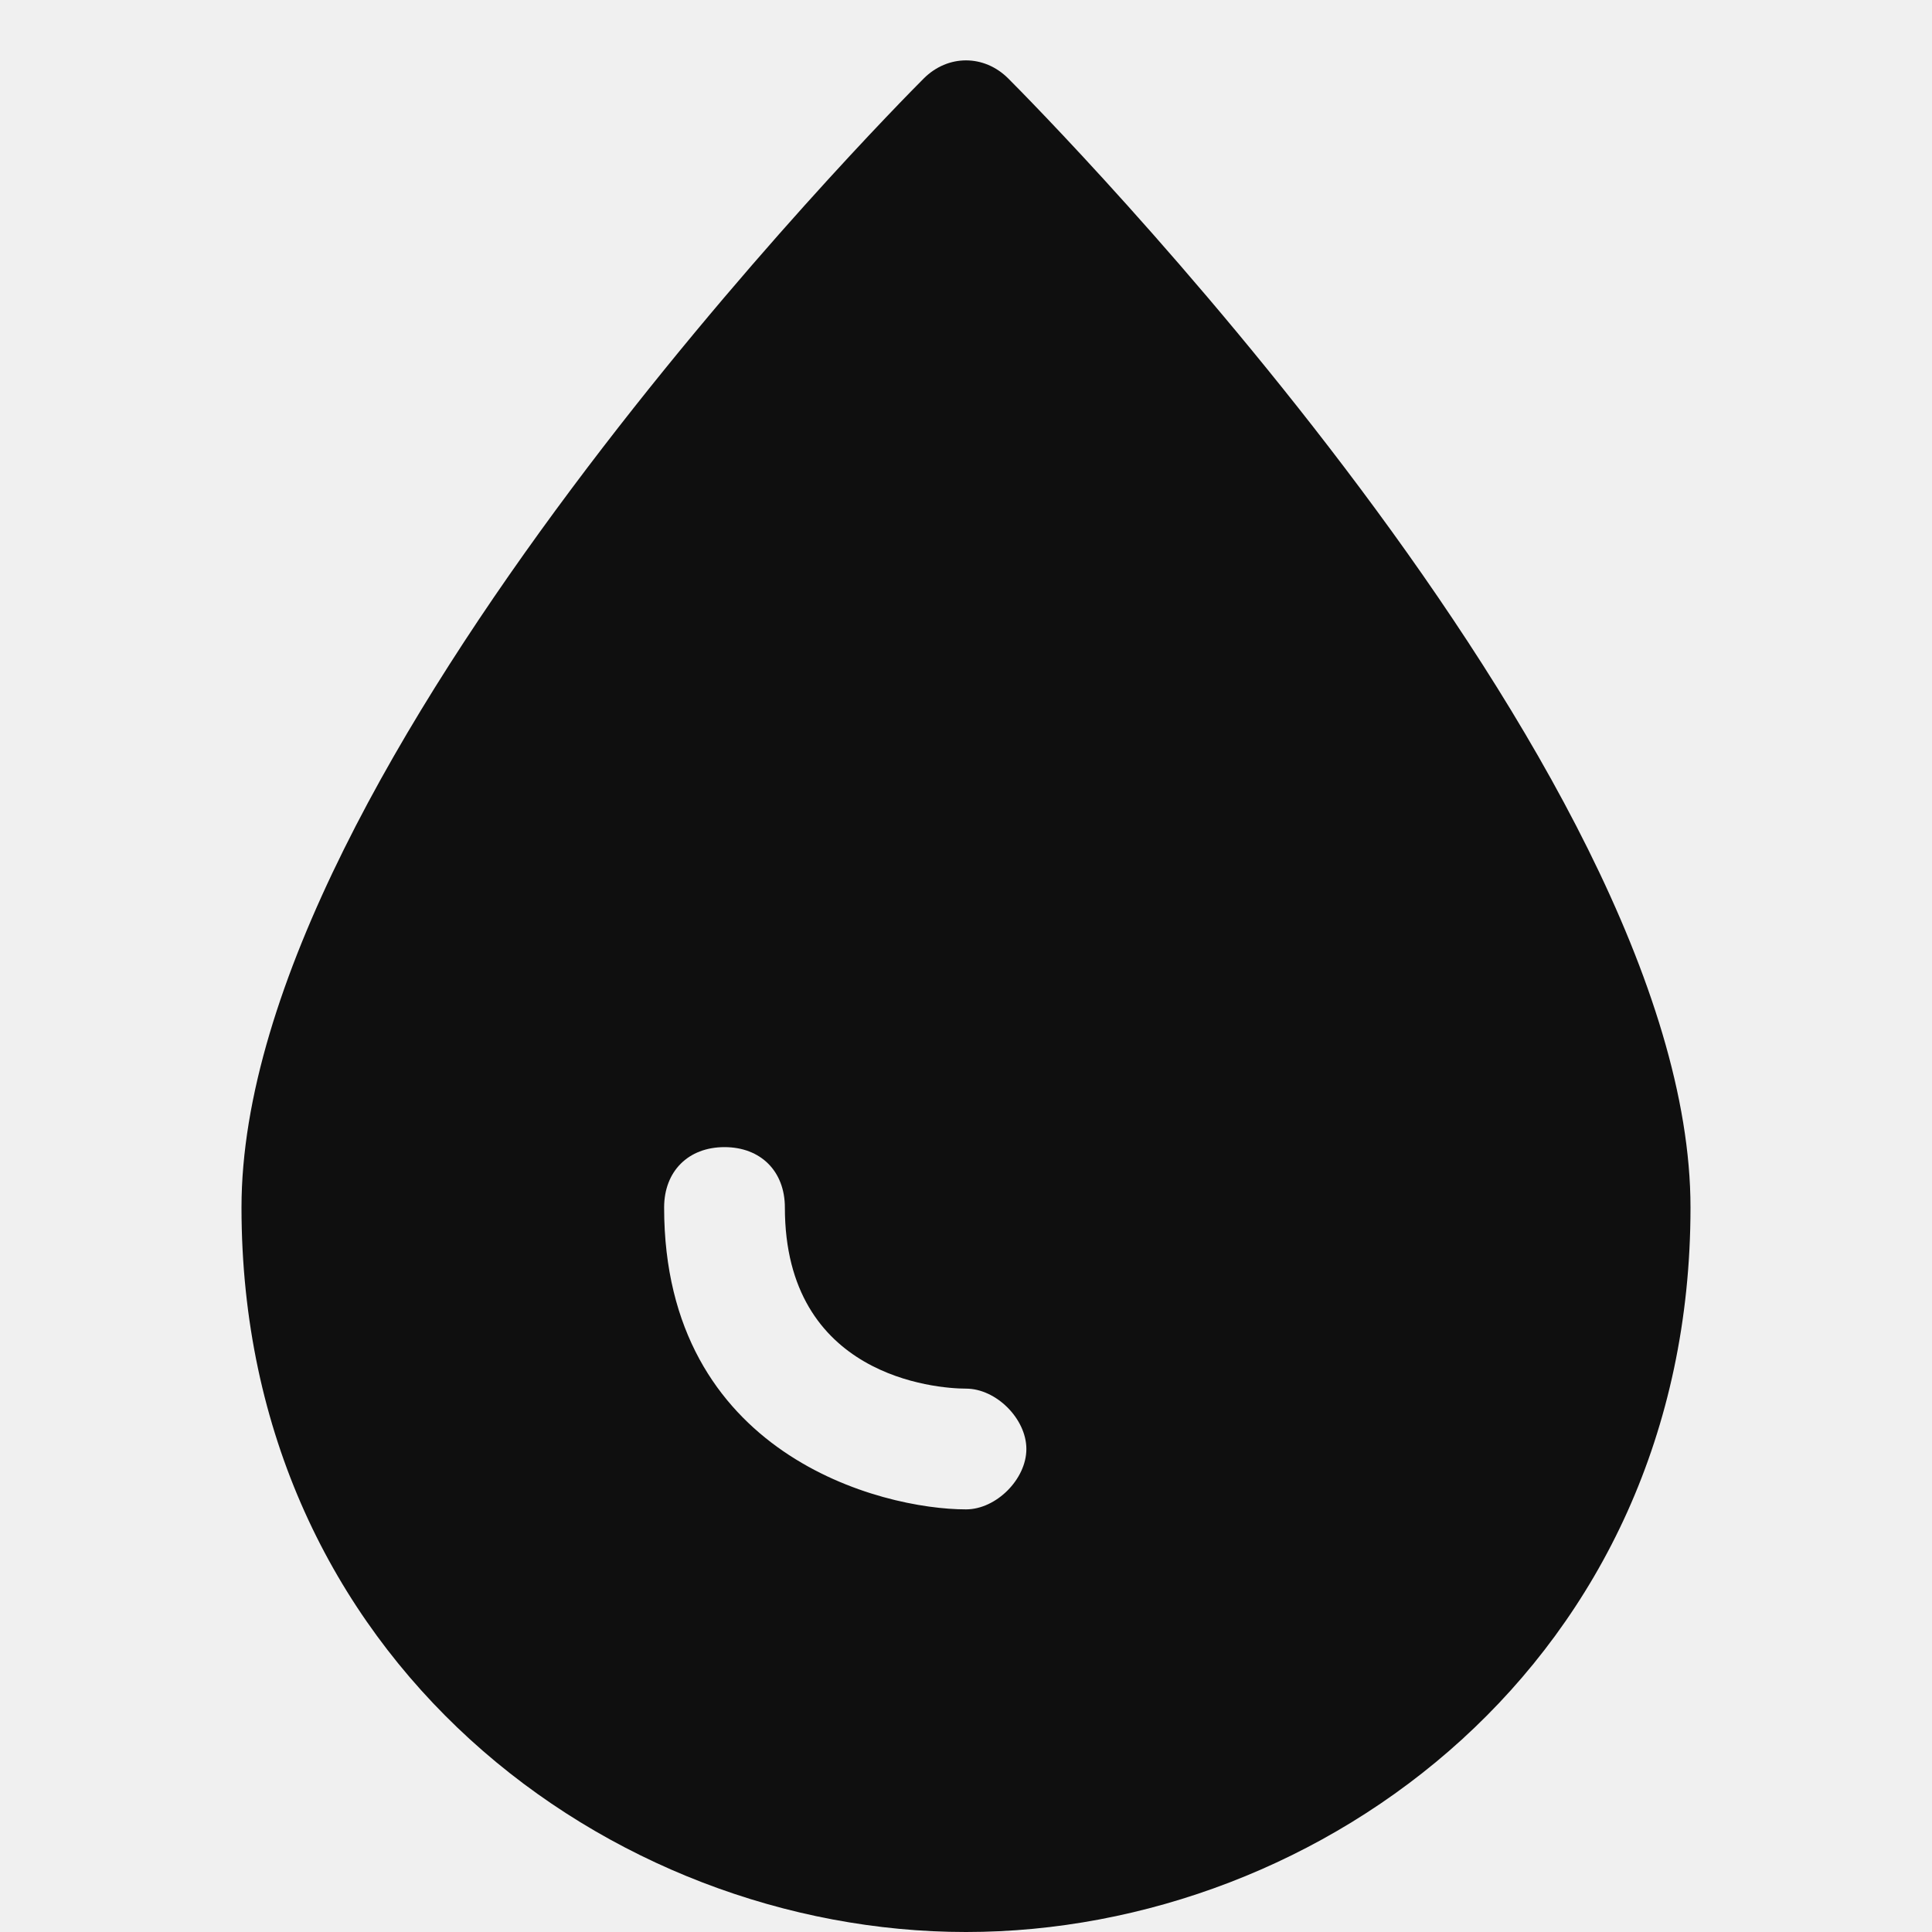
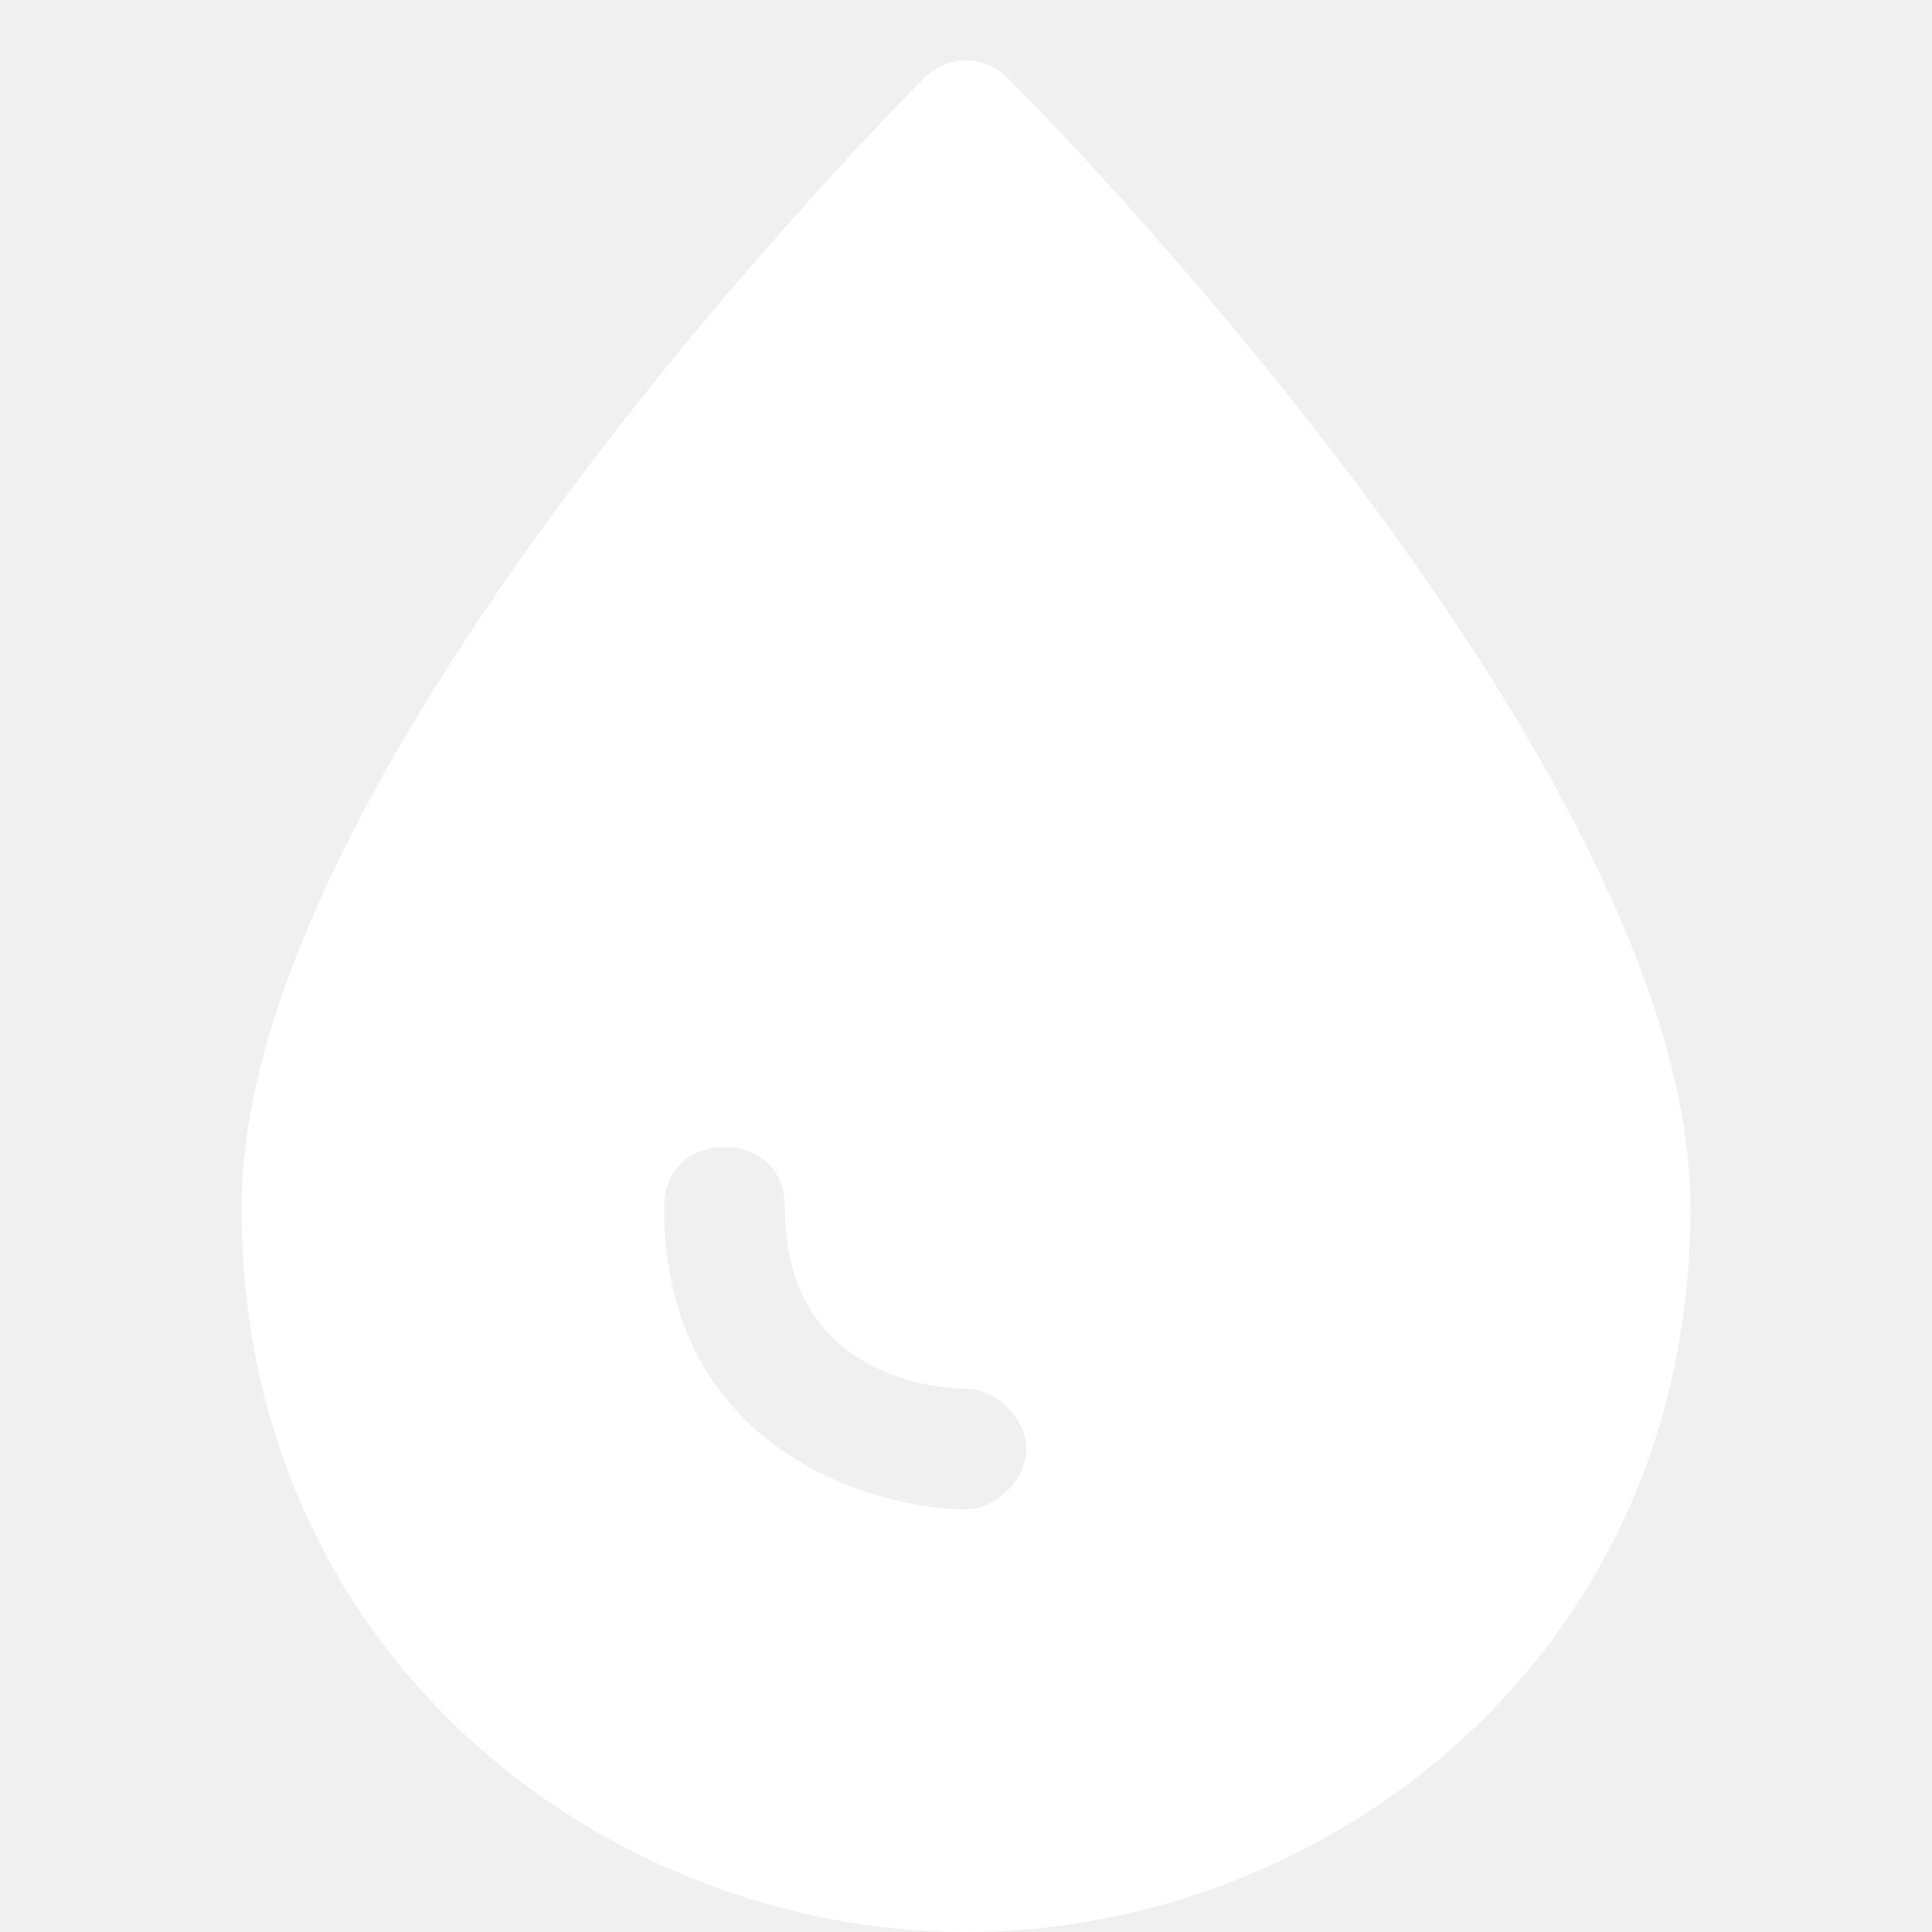
<svg xmlns="http://www.w3.org/2000/svg" class="nc-icon glyph" viewBox="0 0 32 32">
-   <path fill="#0f0f0f" d="M16.7 1.3c-.4-.4-1-.4-1.4 0C14.8 1.8 4 12.7 4 20c0 7.5 6.1 12 12 12s12-4.5 12-12c0-7.3-10.8-18.2-11.3-18.7zM16 25c-1.4 0-5-.9-5-5 0-.6.4-1 1-1s1 .4 1 1c0 2.8 2.5 3 3 3s1 .5 1 1-.5 1-1 1z" />
+   <path fill="#ffffff" d="M16.7 1.3c-.4-.4-1-.4-1.4 0C14.8 1.8 4 12.7 4 20c0 7.5 6.1 12 12 12s12-4.5 12-12c0-7.3-10.8-18.2-11.3-18.7zM16 25c-1.4 0-5-.9-5-5 0-.6.4-1 1-1s1 .4 1 1c0 2.8 2.5 3 3 3s1 .5 1 1-.5 1-1 1z" />
</svg>
